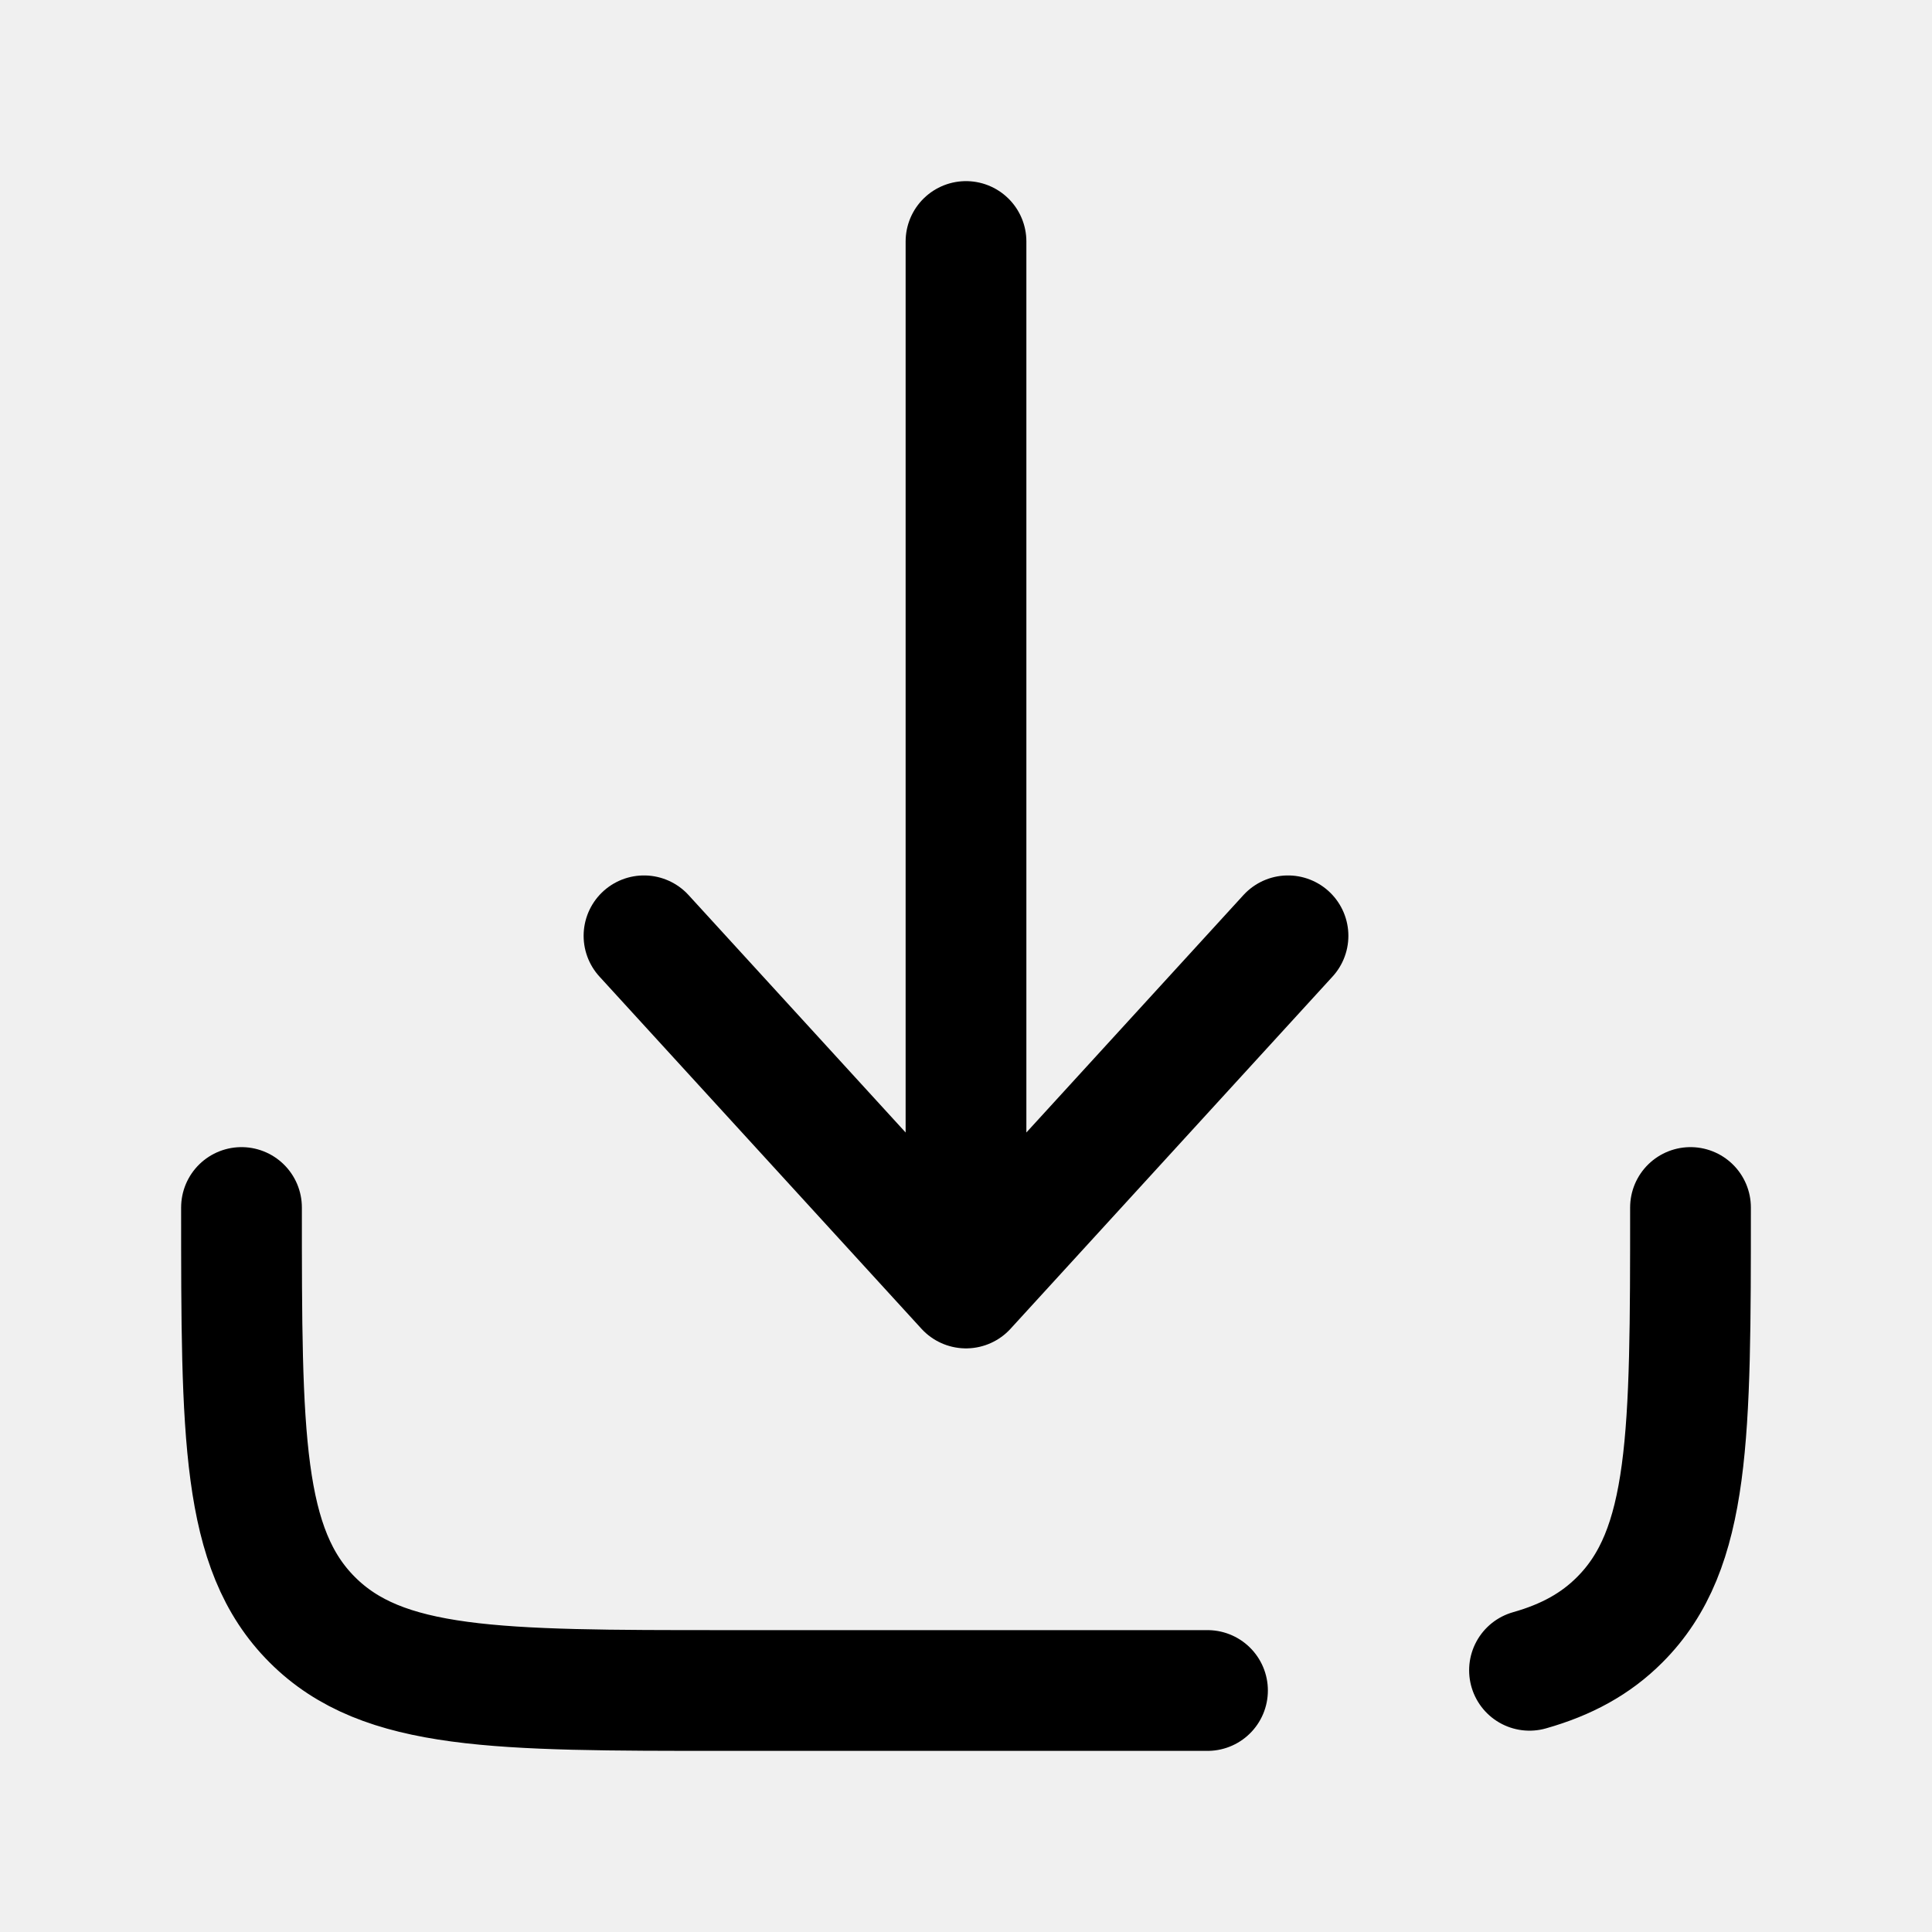
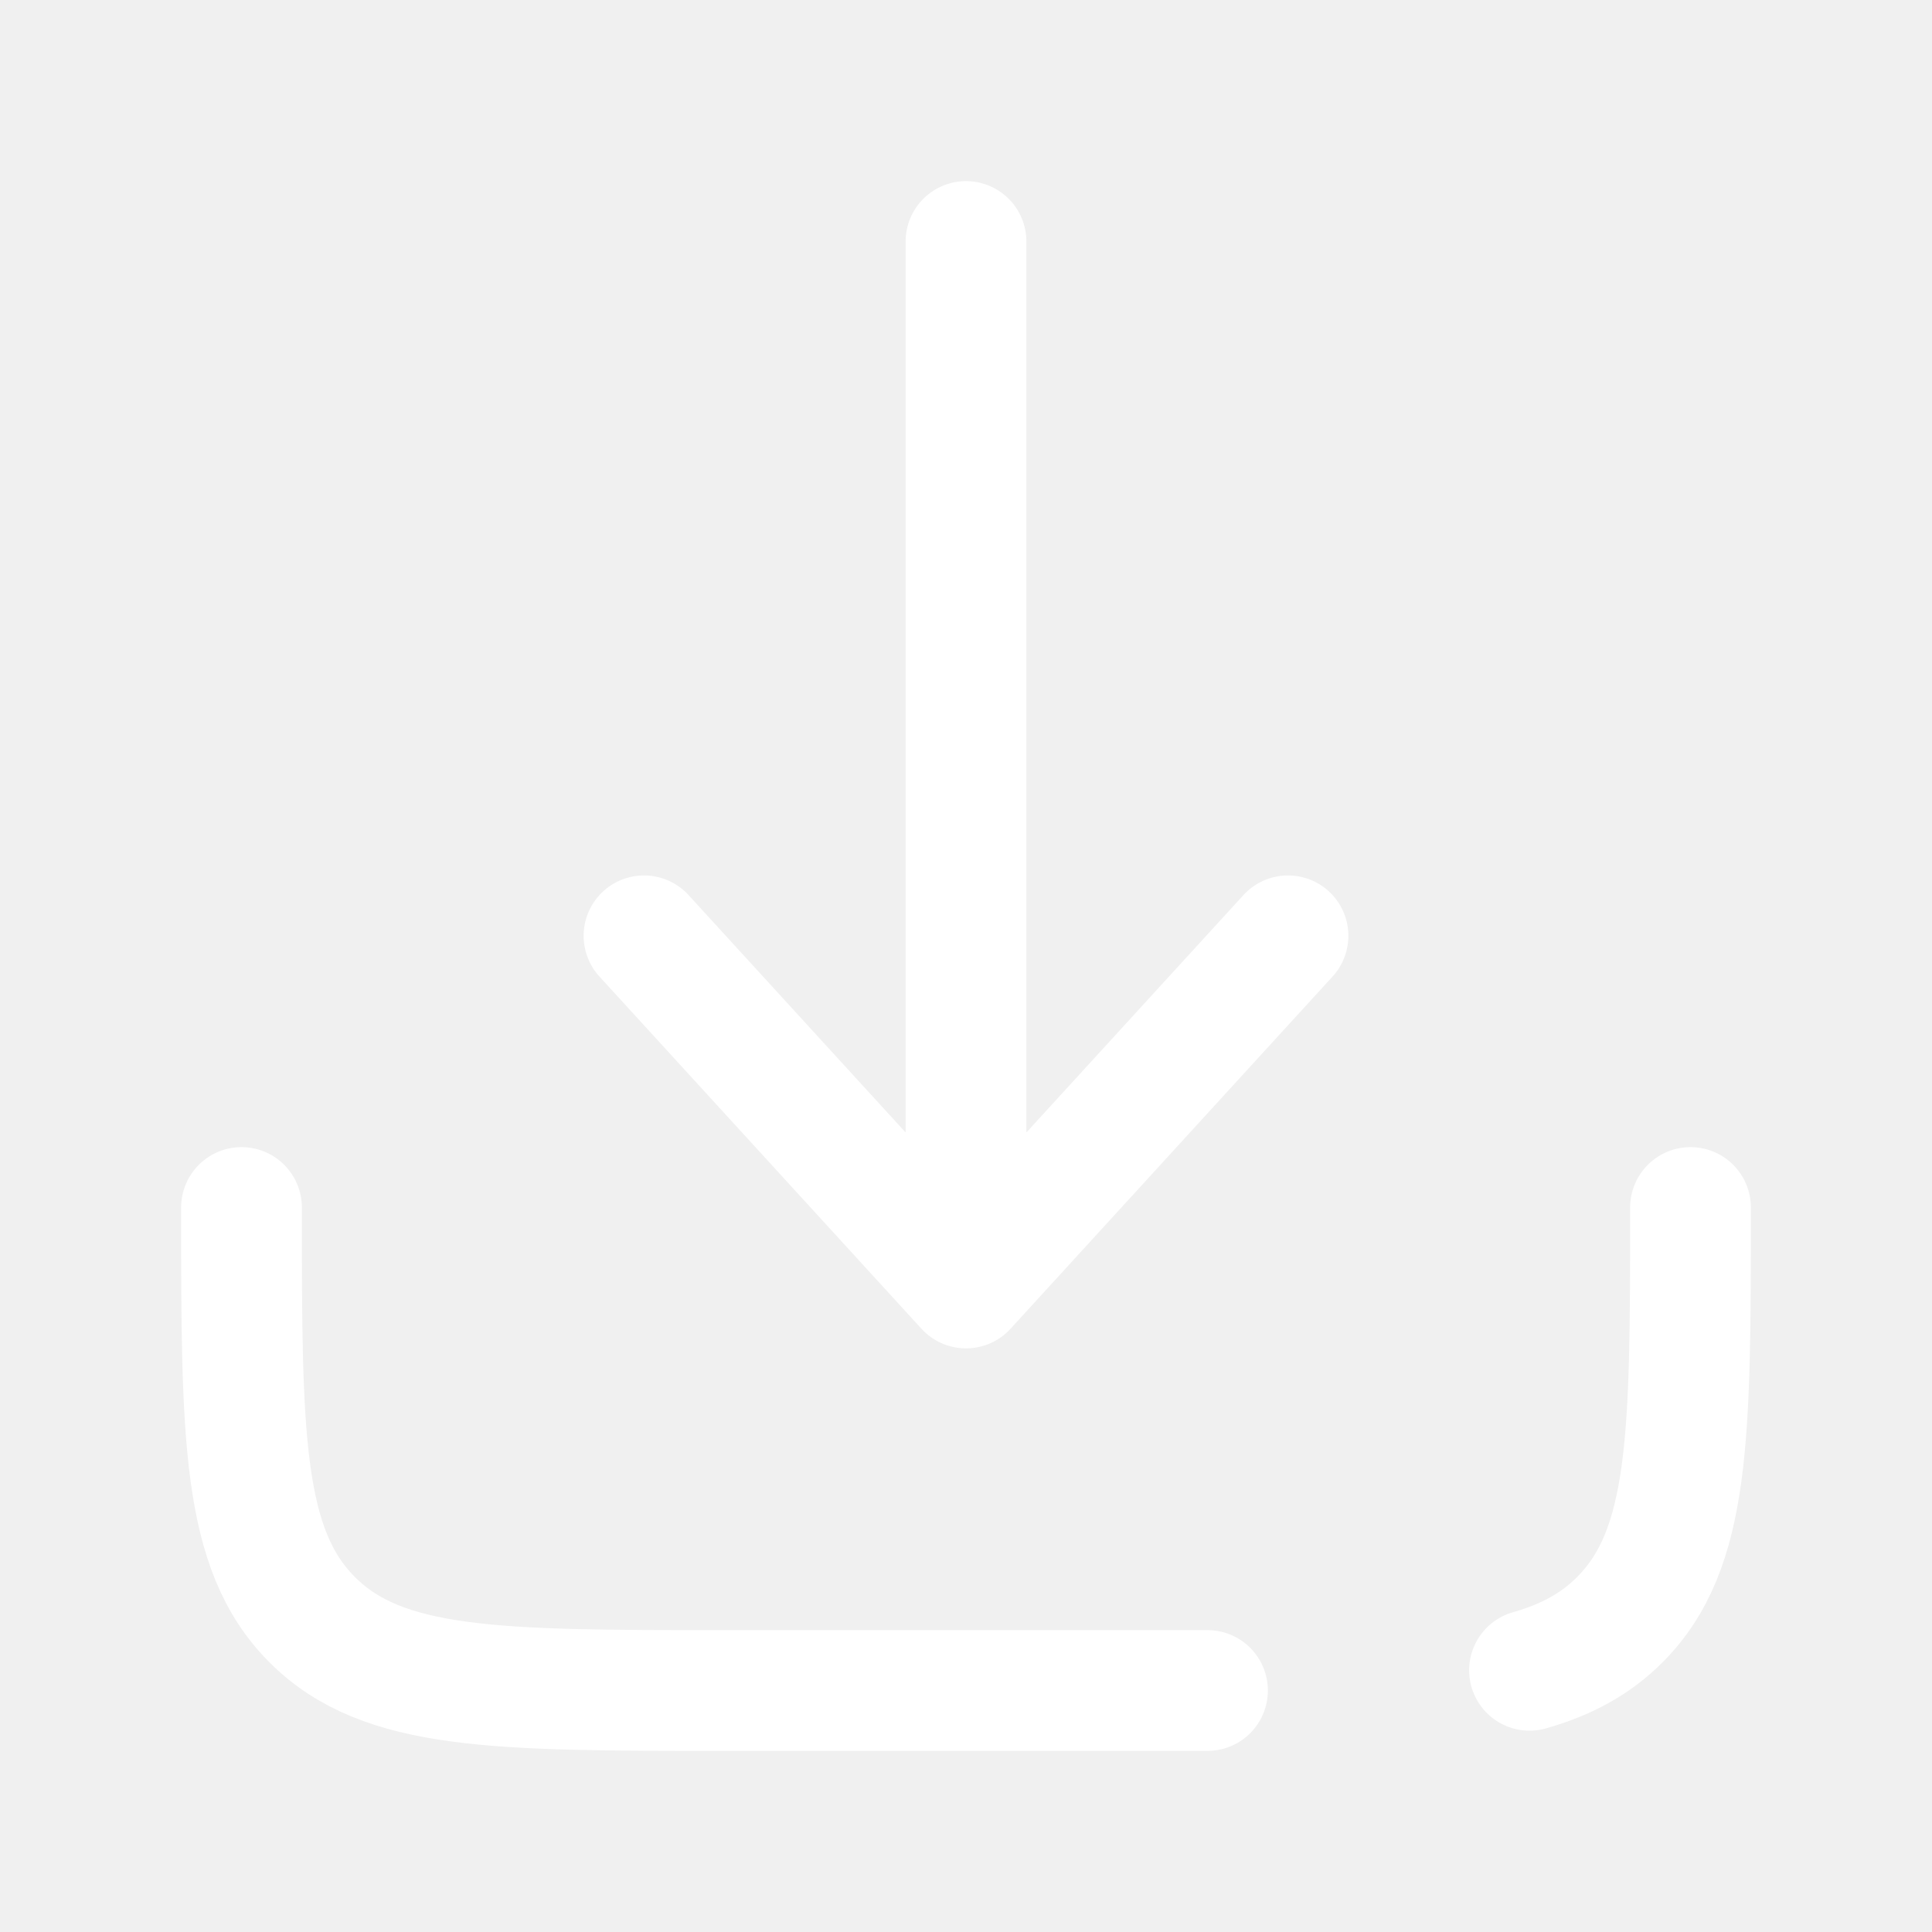
<svg xmlns="http://www.w3.org/2000/svg" width="800px" height="800px" viewBox="0 0 24 24" fill="none">
  <g id="SVGRepo_bgCarrier" stroke-width="0" />
  <g id="SVGRepo_tracerCarrier" stroke-linecap="round" stroke-linejoin="round" />
  <g id="SVGRepo_iconCarrier">
-     <path d="M12 3V16M12 16L16 11.625M12 16L8 11.625" stroke="#000000" stroke-width="1.5" stroke-linecap="round" stroke-linejoin="round" />
-     <path d="M15 21H9C6.172 21 4.757 21 3.879 20.121C3 19.243 3 17.828 3 15M21 15C21 17.828 21 19.243 20.121 20.121C19.822 20.421 19.459 20.619 19 20.749" stroke="#000000" stroke-width="1.5" stroke-linecap="round" stroke-linejoin="round" />
+     <path d="M12 3V16M12 16L16 11.625M12 16L8 11.625" stroke="#ffffff" stroke-width="1.5" stroke-linecap="round" stroke-linejoin="round" />
+     <path d="M15 21H9C6.172 21 4.757 21 3.879 20.121C3 19.243 3 17.828 3 15M21 15C21 17.828 21 19.243 20.121 20.121C19.822 20.421 19.459 20.619 19 20.749" stroke="#ffffff" stroke-width="1.5" stroke-linecap="round" stroke-linejoin="round" />
  </g>
</svg>
